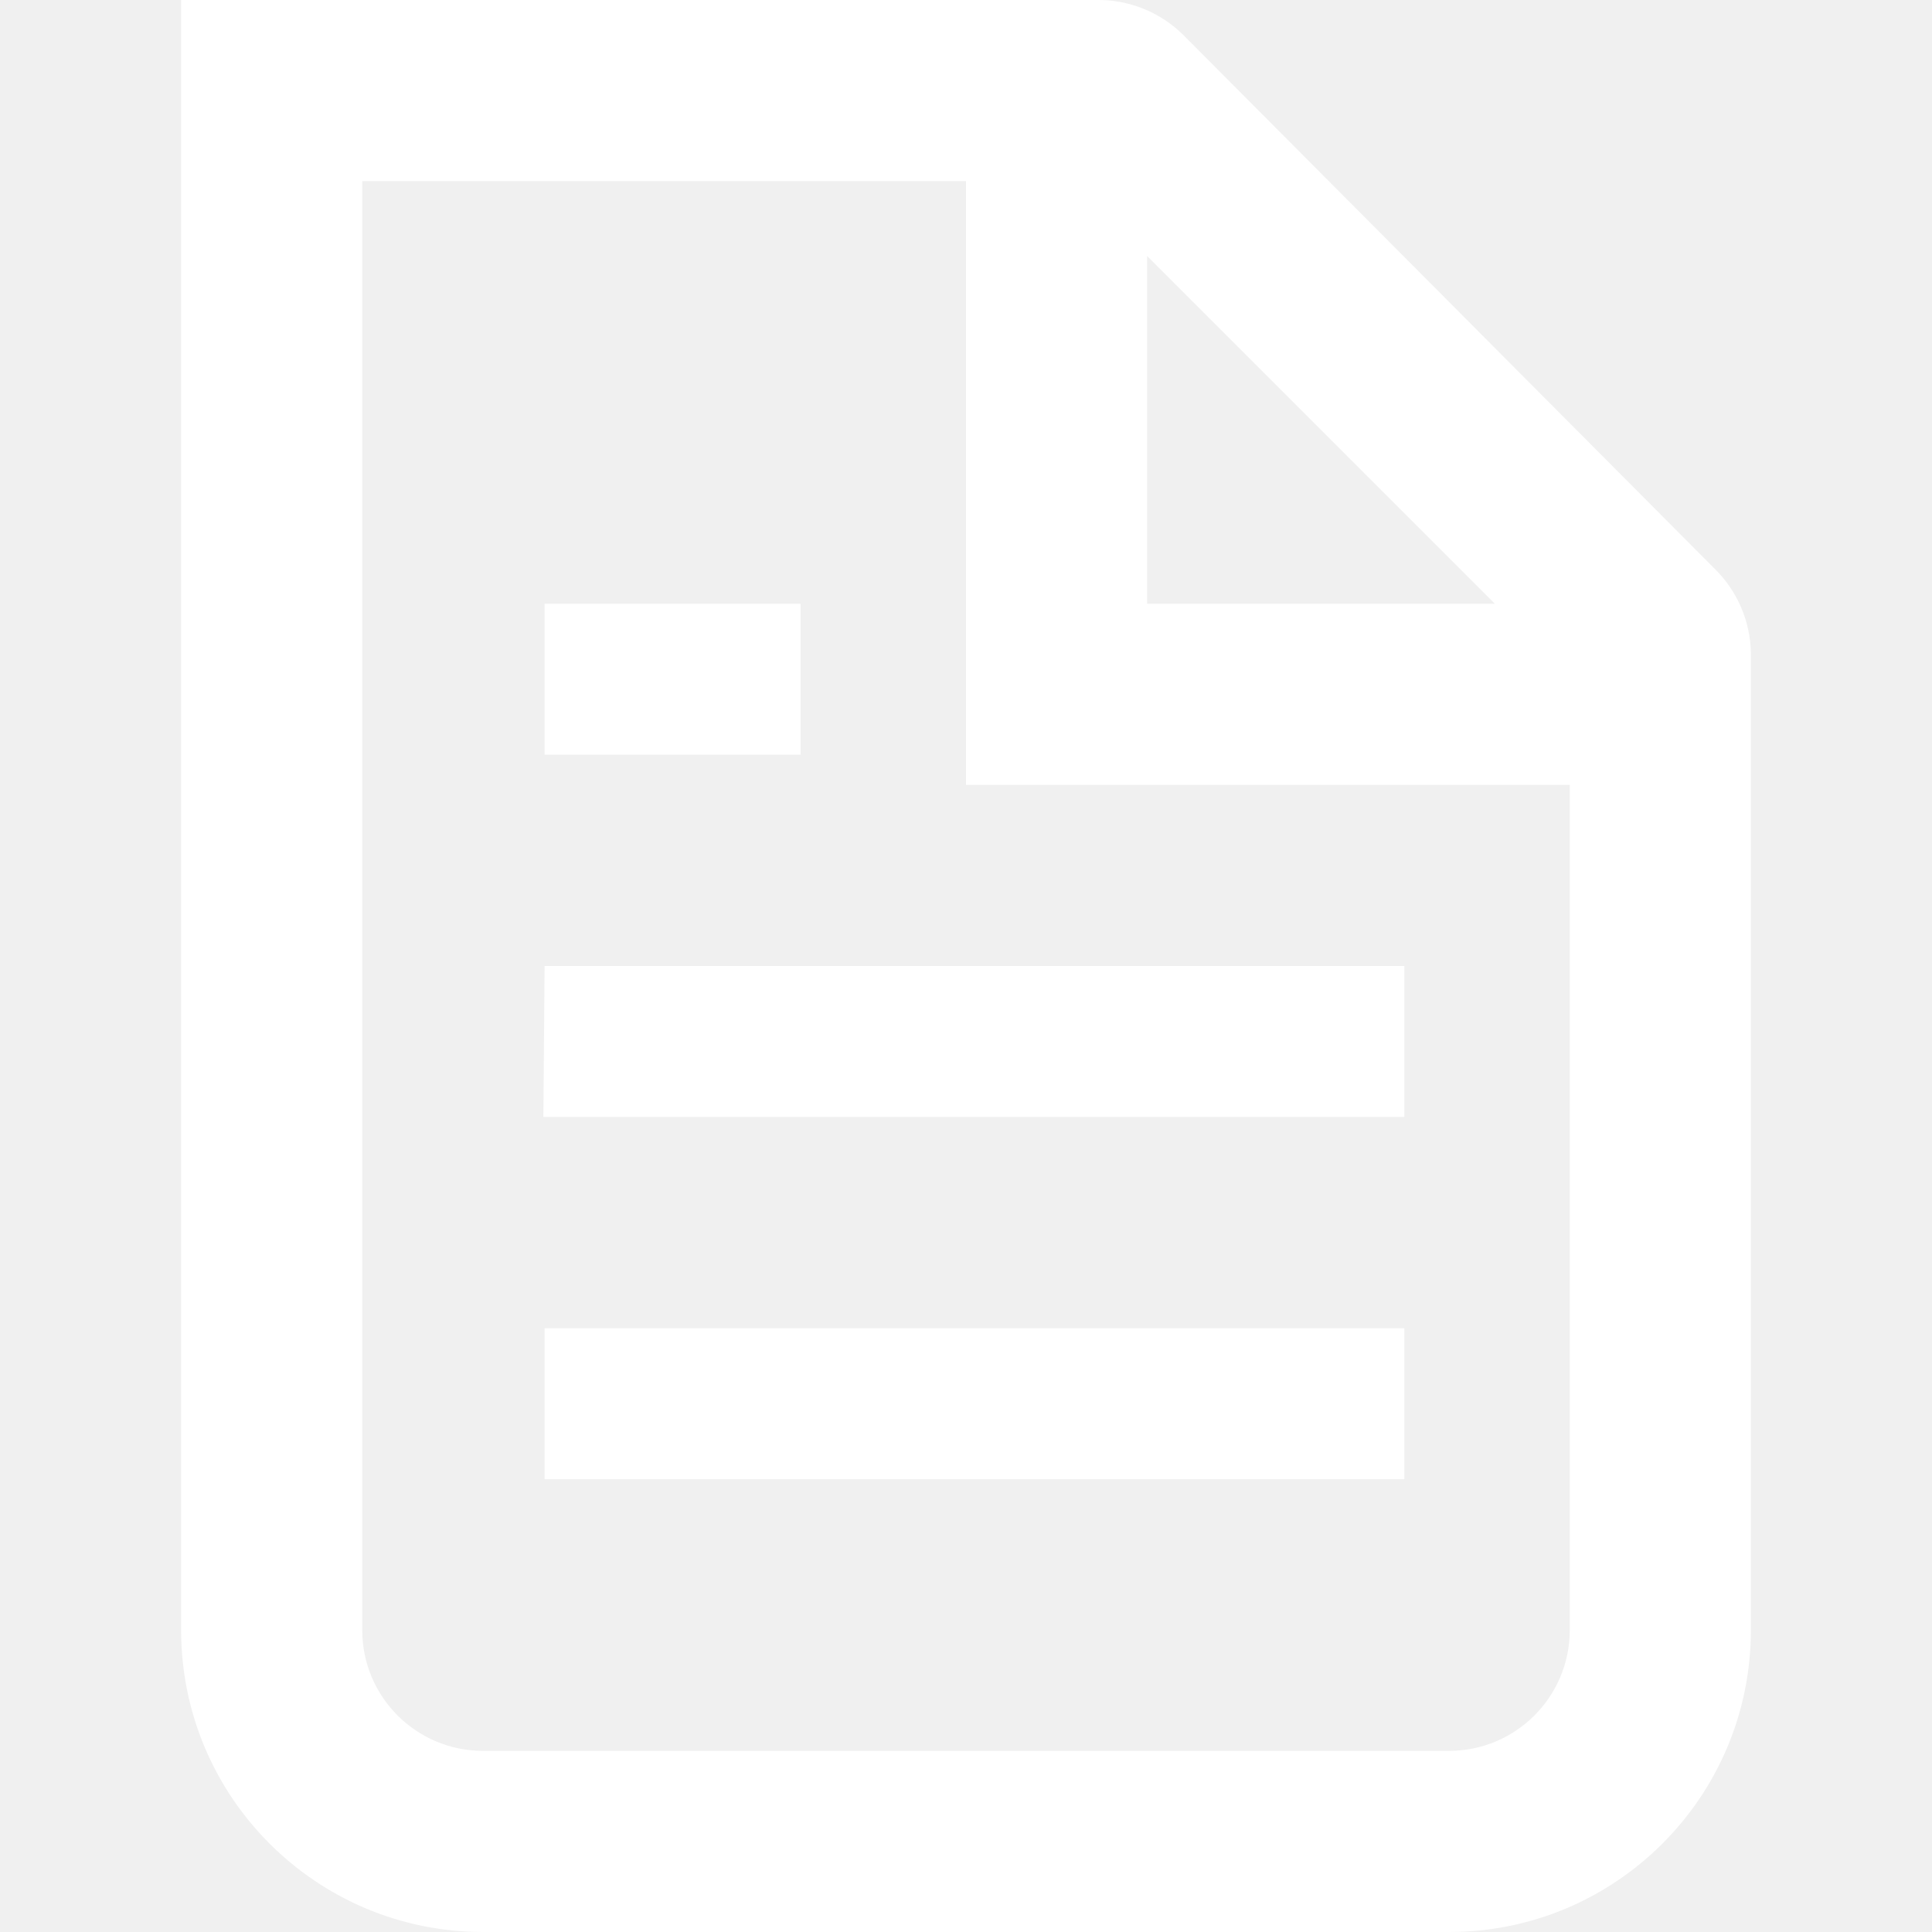
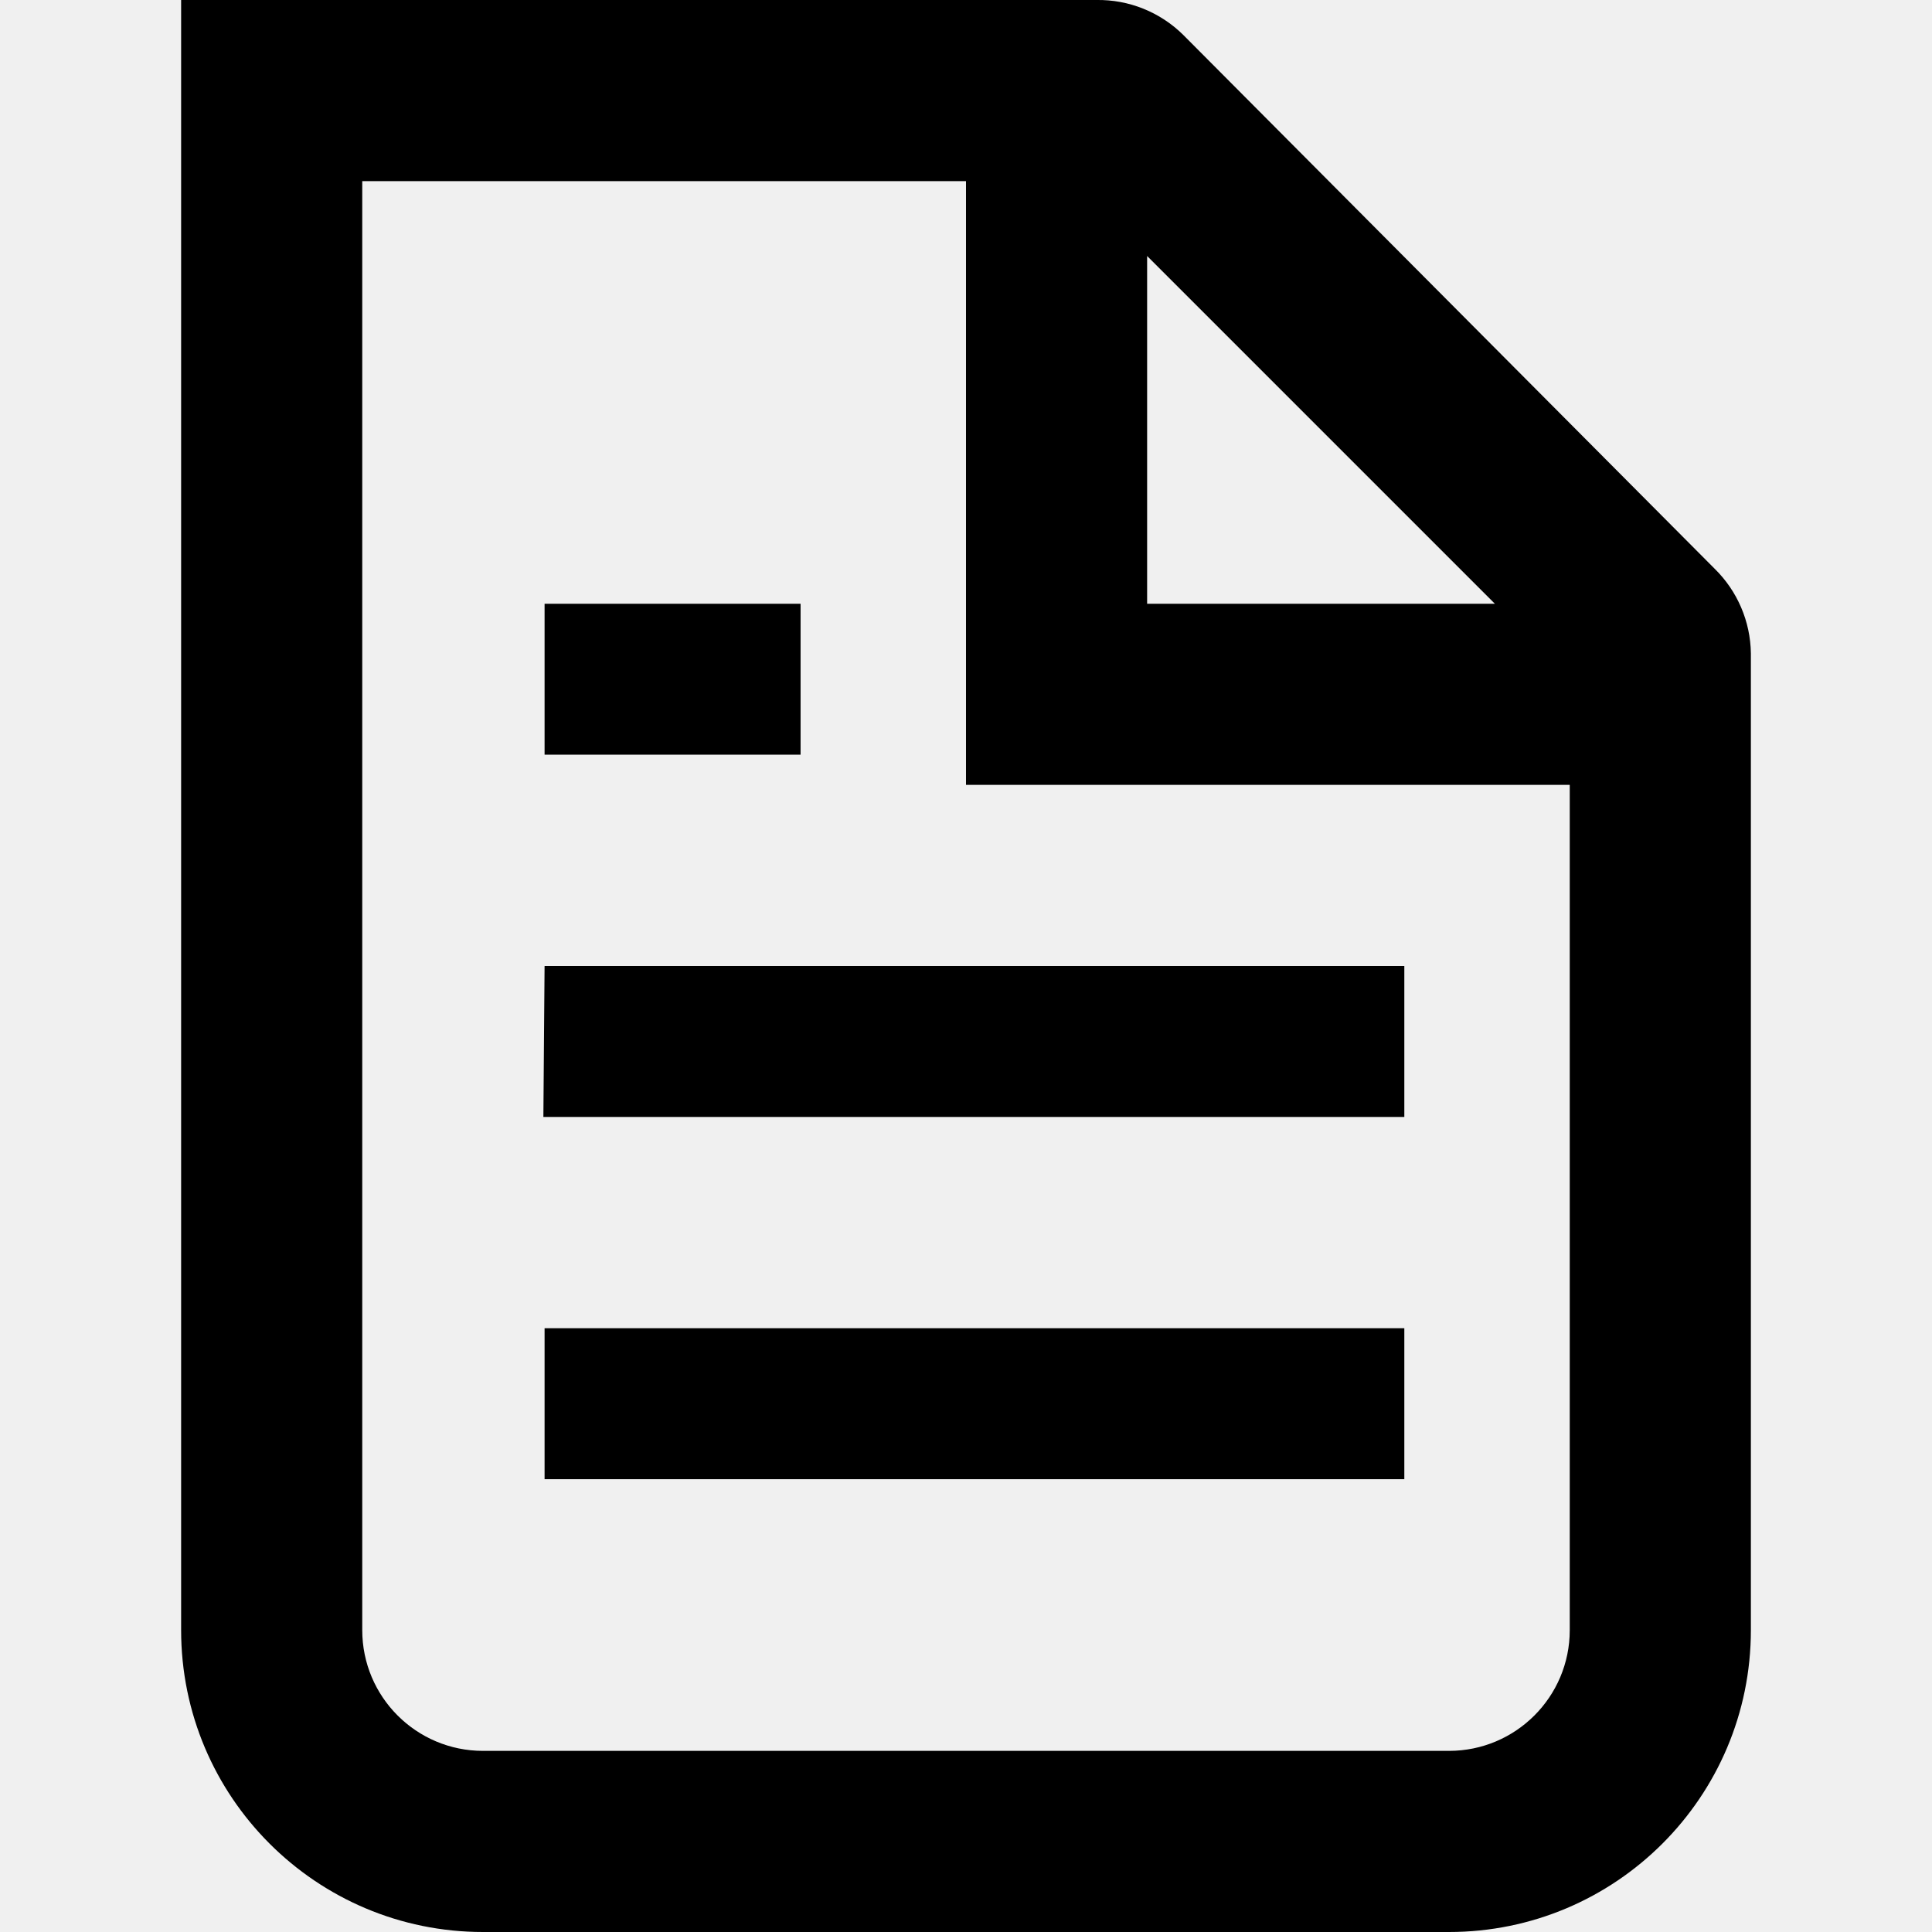
<svg xmlns="http://www.w3.org/2000/svg" fill="none" viewBox="0 0 16 16">
-   <path d="M14.5 13.5V5.41a1 1 0 0 0-.3-.7L9.8.29A1 1 0 0 0 9.08 0H1.5v13.5A2.5 2.5 0 0 0 4 16h8a2.5 2.5 0 0 0 2.5-2.5m-1.5 0v-7H8v-5H3v12a1 1 0 0 0 1 1h8a1 1 0 0 0 1-1M9.5 5V2.12L12.38 5zM5.13 5h-.62v1.25h2.12V5zm-.62 3h7.12v1.25H4.5zm.62 3h-.62v1.25h7.12V11z" clip-rule="evenodd" fill="#FFFFFF" fill-rule="evenodd" />
+   <path d="M14.5 13.5V5.41a1 1 0 0 0-.3-.7L9.8.29A1 1 0 0 0 9.08 0H1.5v13.5A2.5 2.5 0 0 0 4 16h8a2.5 2.5 0 0 0 2.5-2.5m-1.5 0v-7H8v-5H3v12a1 1 0 0 0 1 1h8a1 1 0 0 0 1-1M9.5 5V2.12L12.38 5zM5.13 5h-.62v1.25h2.12V5zm-.62 3h7.12v1.25H4.5zm.62 3h-.62v1.25h7.12V11z" clip-rule="evenodd" fill="#000000" fill-rule="evenodd" />
</svg>
